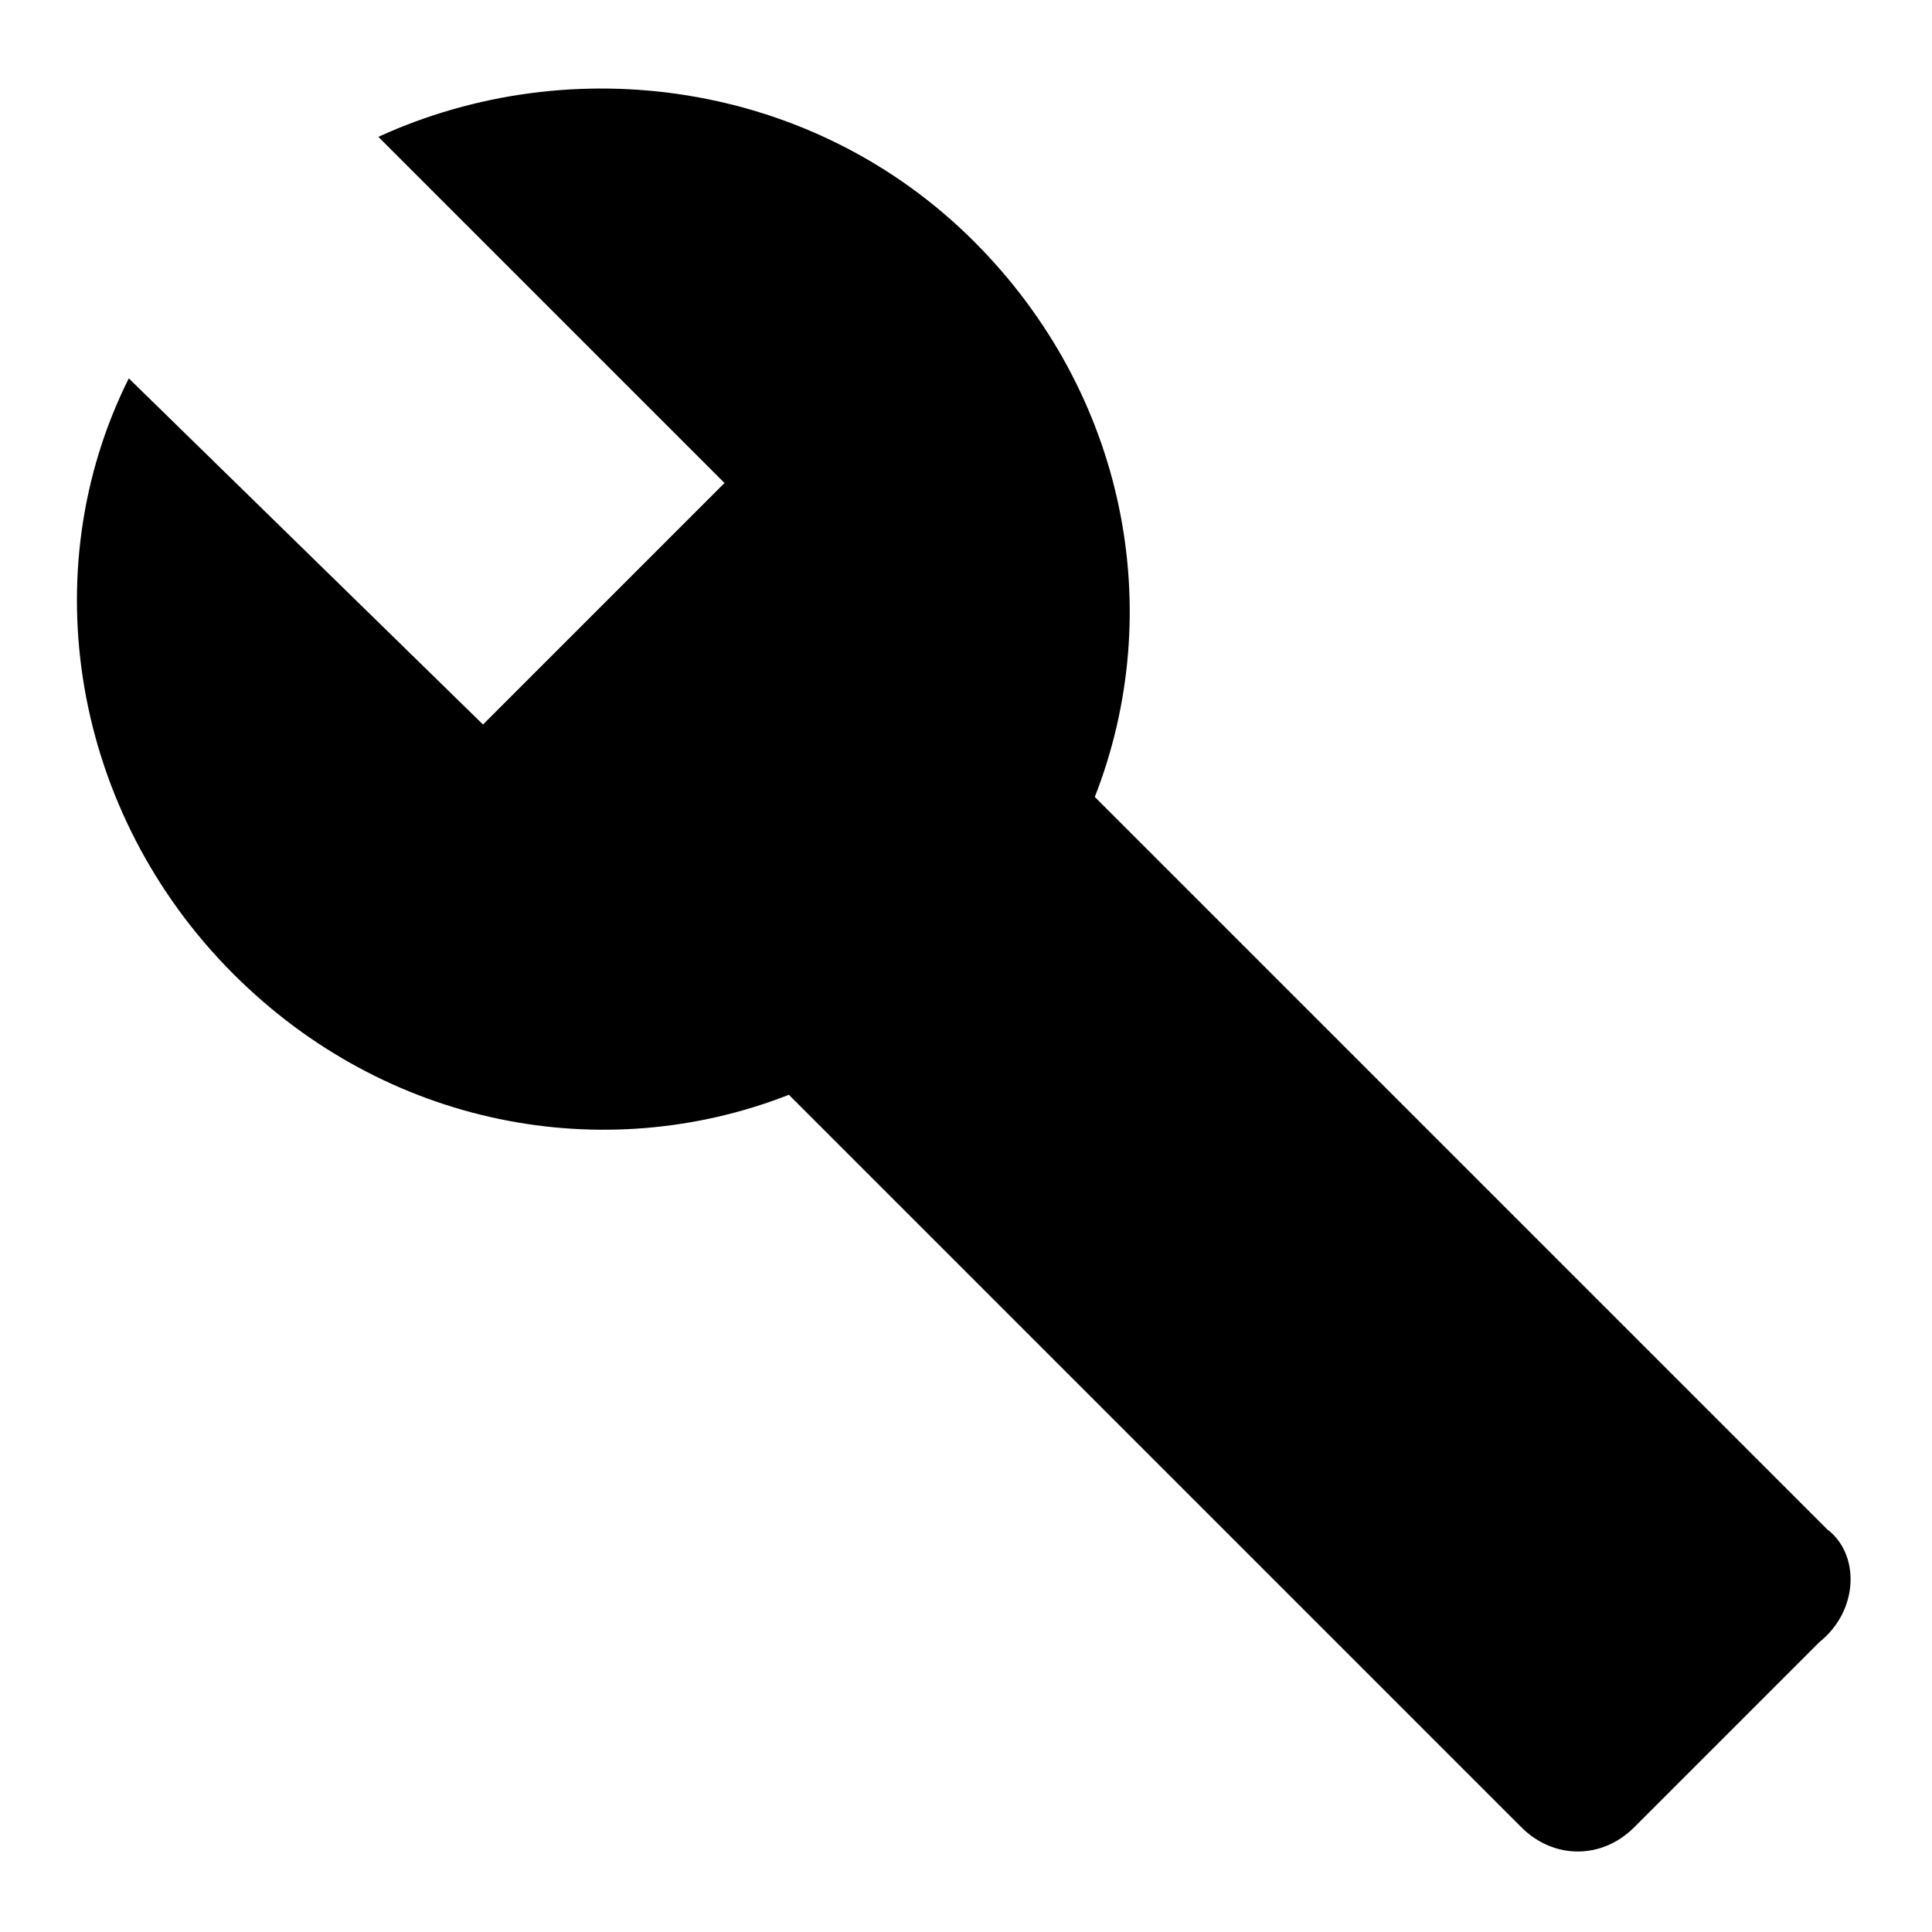
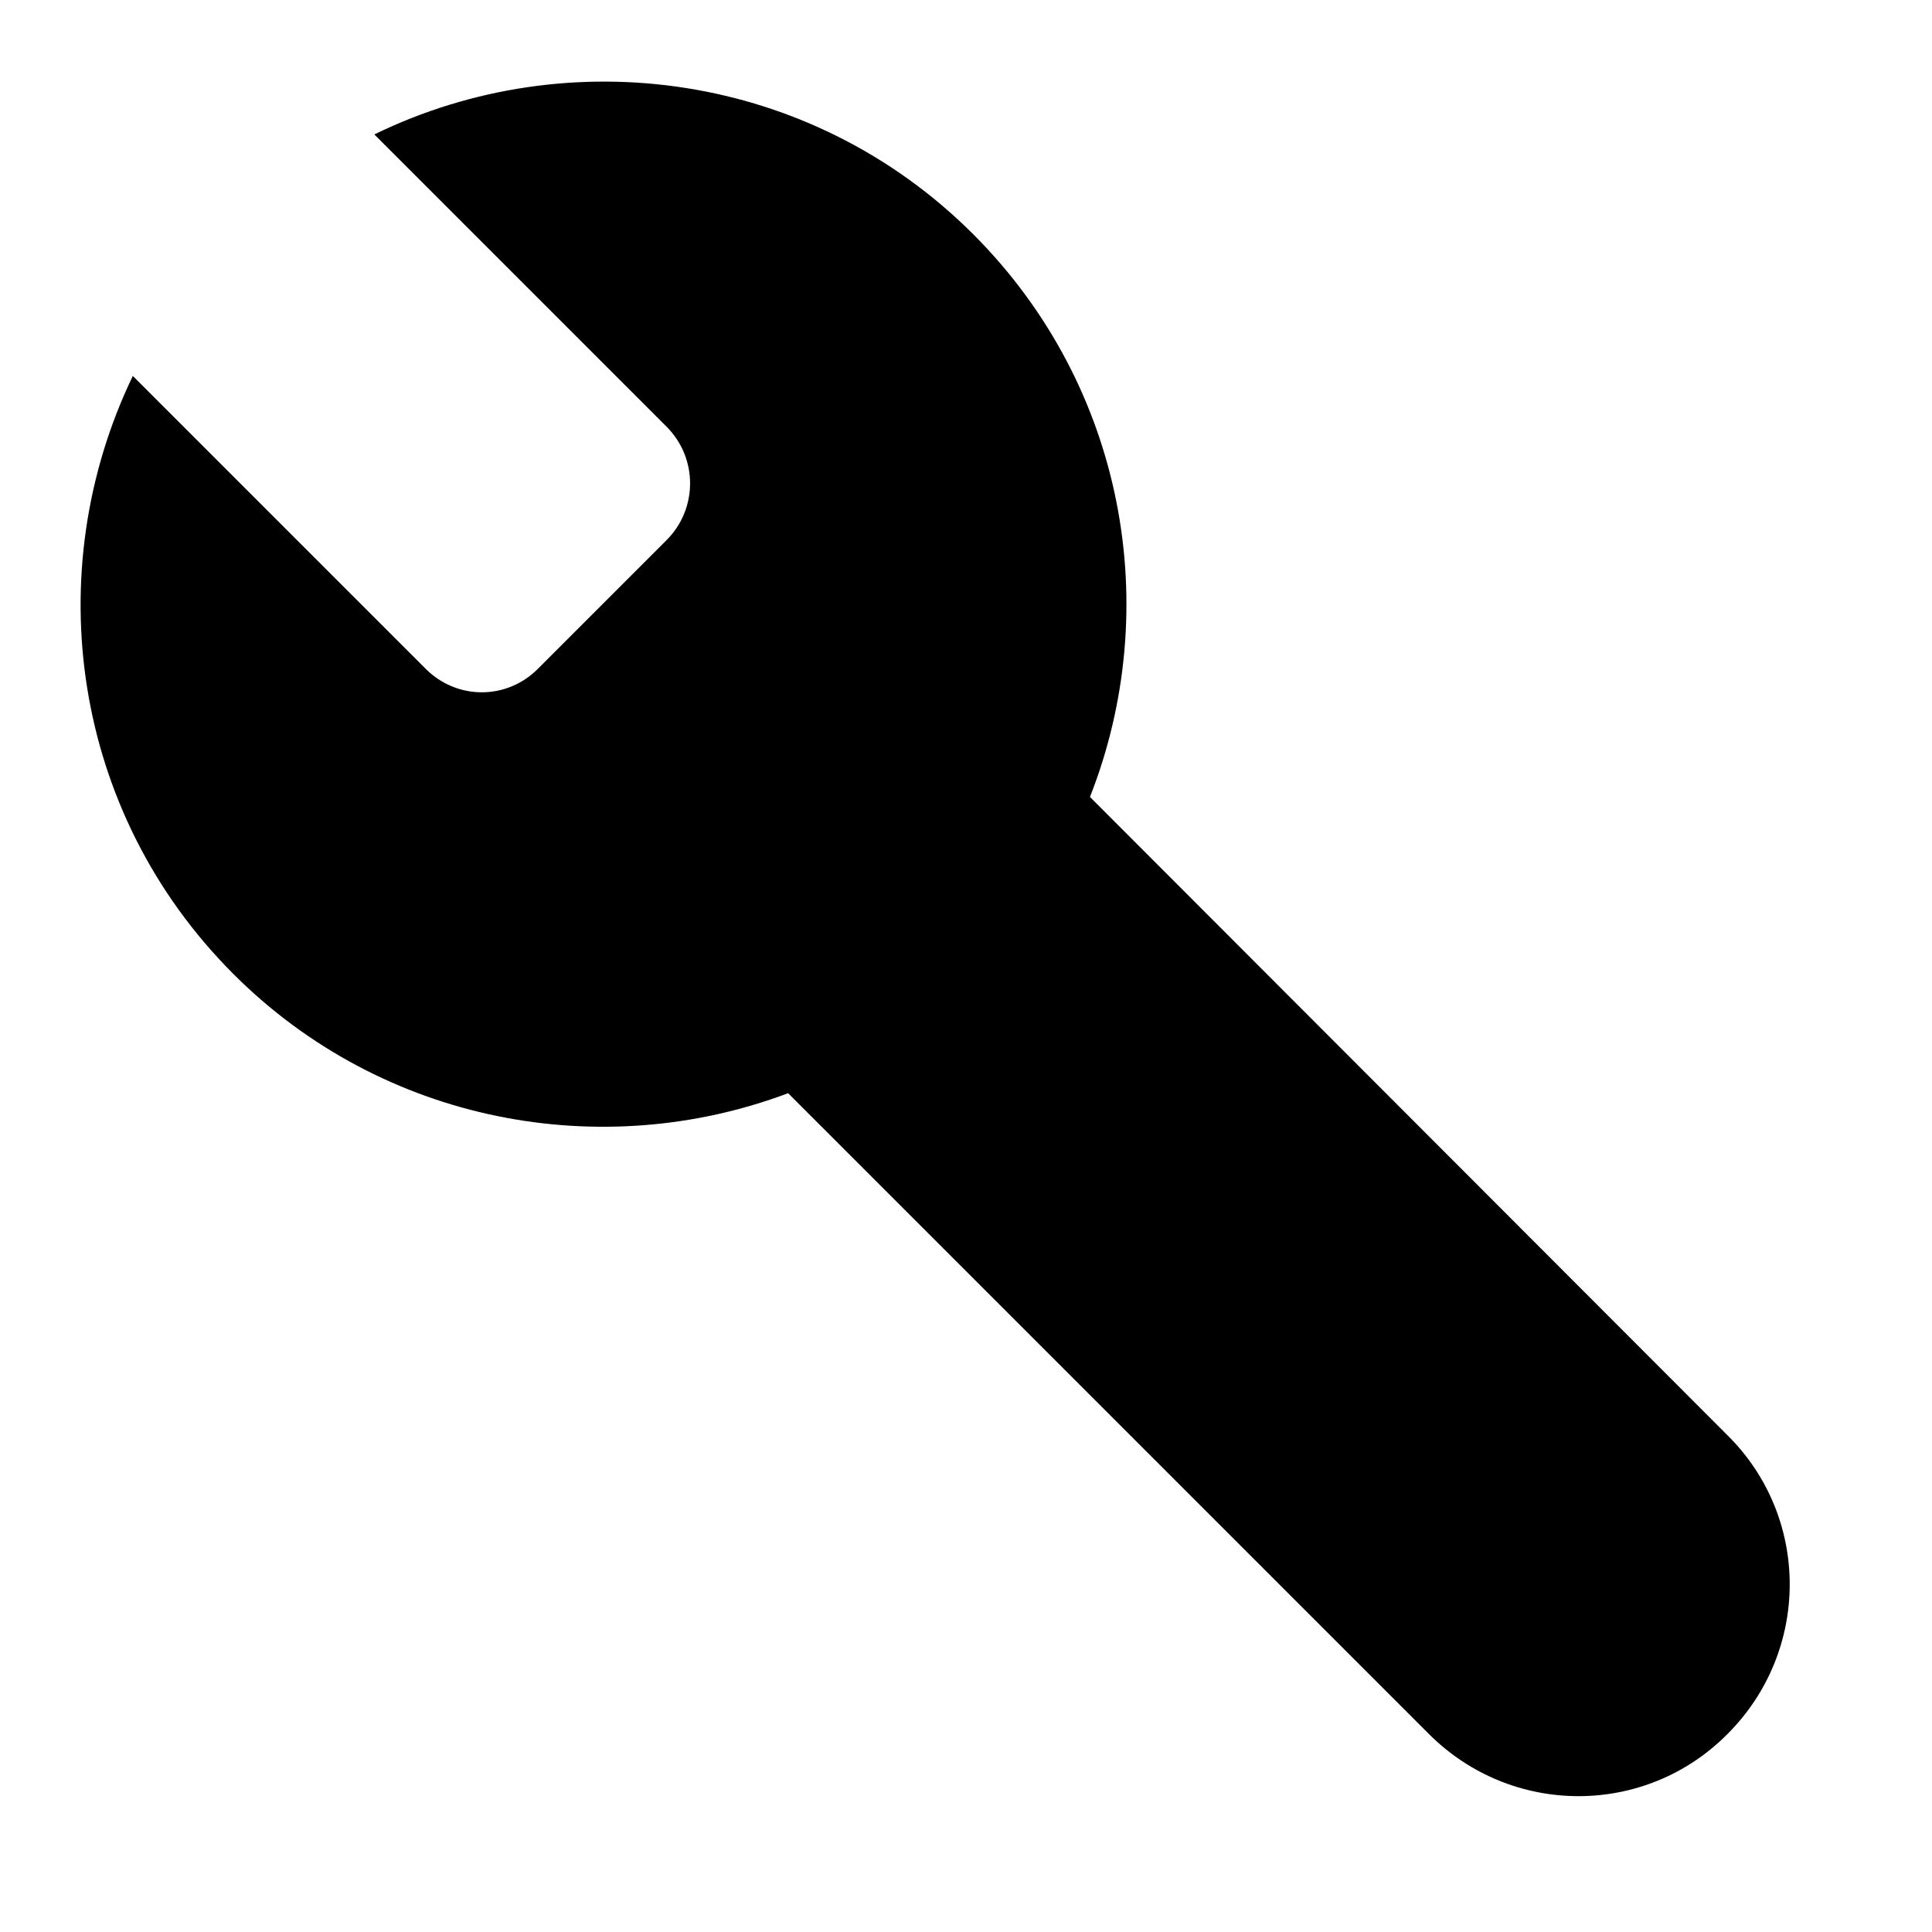
- <svg xmlns="http://www.w3.org/2000/svg" width="24" height="24" viewBox="0 0 24 24">
-   <path clip-rule="evenodd" fill="none" d="M0 0h24v24H0z" />
-   <path d="M22.7 19l-9.1-9.1c.9-2.3.4-5-1.5-6.9-2-2-5-2.4-7.4-1.3L9 6 6 9 1.6 4.7C.4 7.1.9 10.1 2.9 12.1c1.9 1.9 4.6 2.4 6.9 1.5l9.1 9.1c.4.4 1 .4 1.4 0l2.3-2.3c.5-.4.5-1.1.1-1.4z" />
+ <svg xmlns="http://www.w3.org/2000/svg" viewBox="0 0 24 24" width="18px" height="18px">
+   <path d="M0 0h24v24H0V0z" fill="none" />
+   <path d="M12.09 2.91C10.08.9 7.07.49 4.65 1.67L8.28 5.3c.39.39.39 1.02 0 1.41L6.69 8.3c-.39.4-1.02.4-1.41 0L1.65 4.67C.48 7.1.89 10.09 2.9 12.1c1.86 1.86 4.58 2.35 6.89 1.48l7.96 7.96c1.03 1.03 2.69 1.03 3.71 0 1.03-1.03 1.03-2.69 0-3.71L13.54 9.9c.92-2.34.44-5.1-1.45-6.99z" />
</svg>
